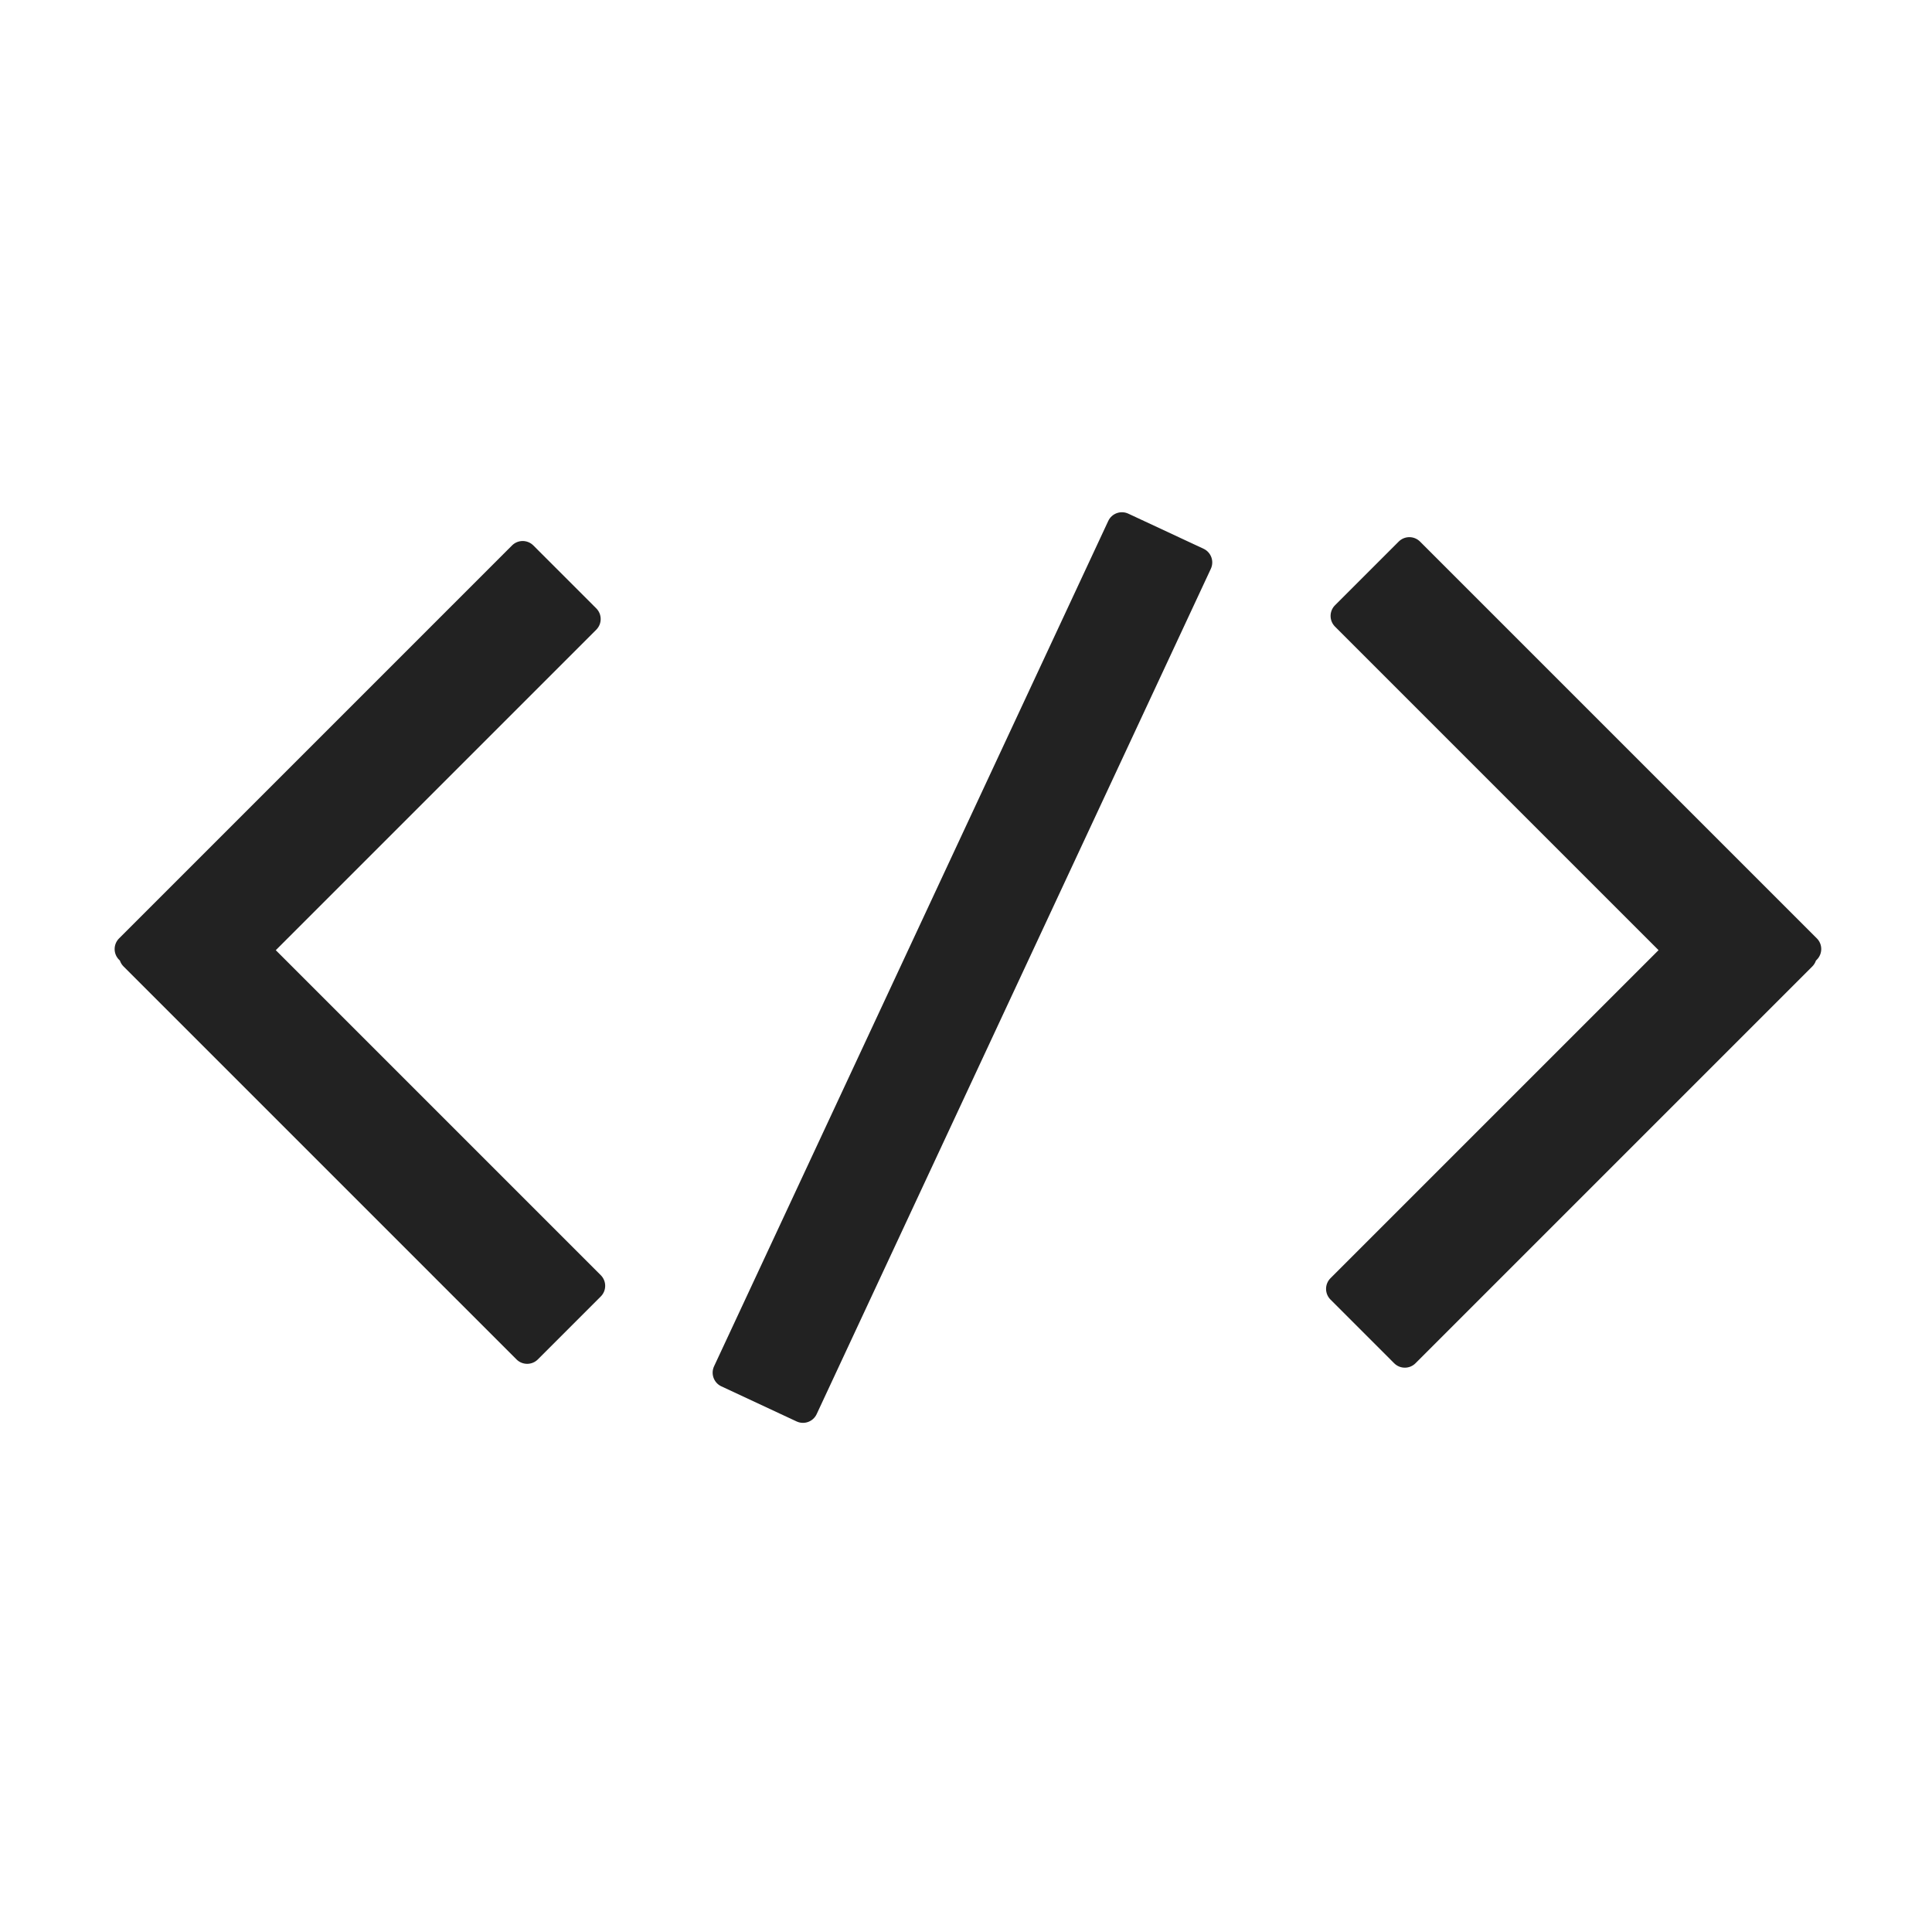
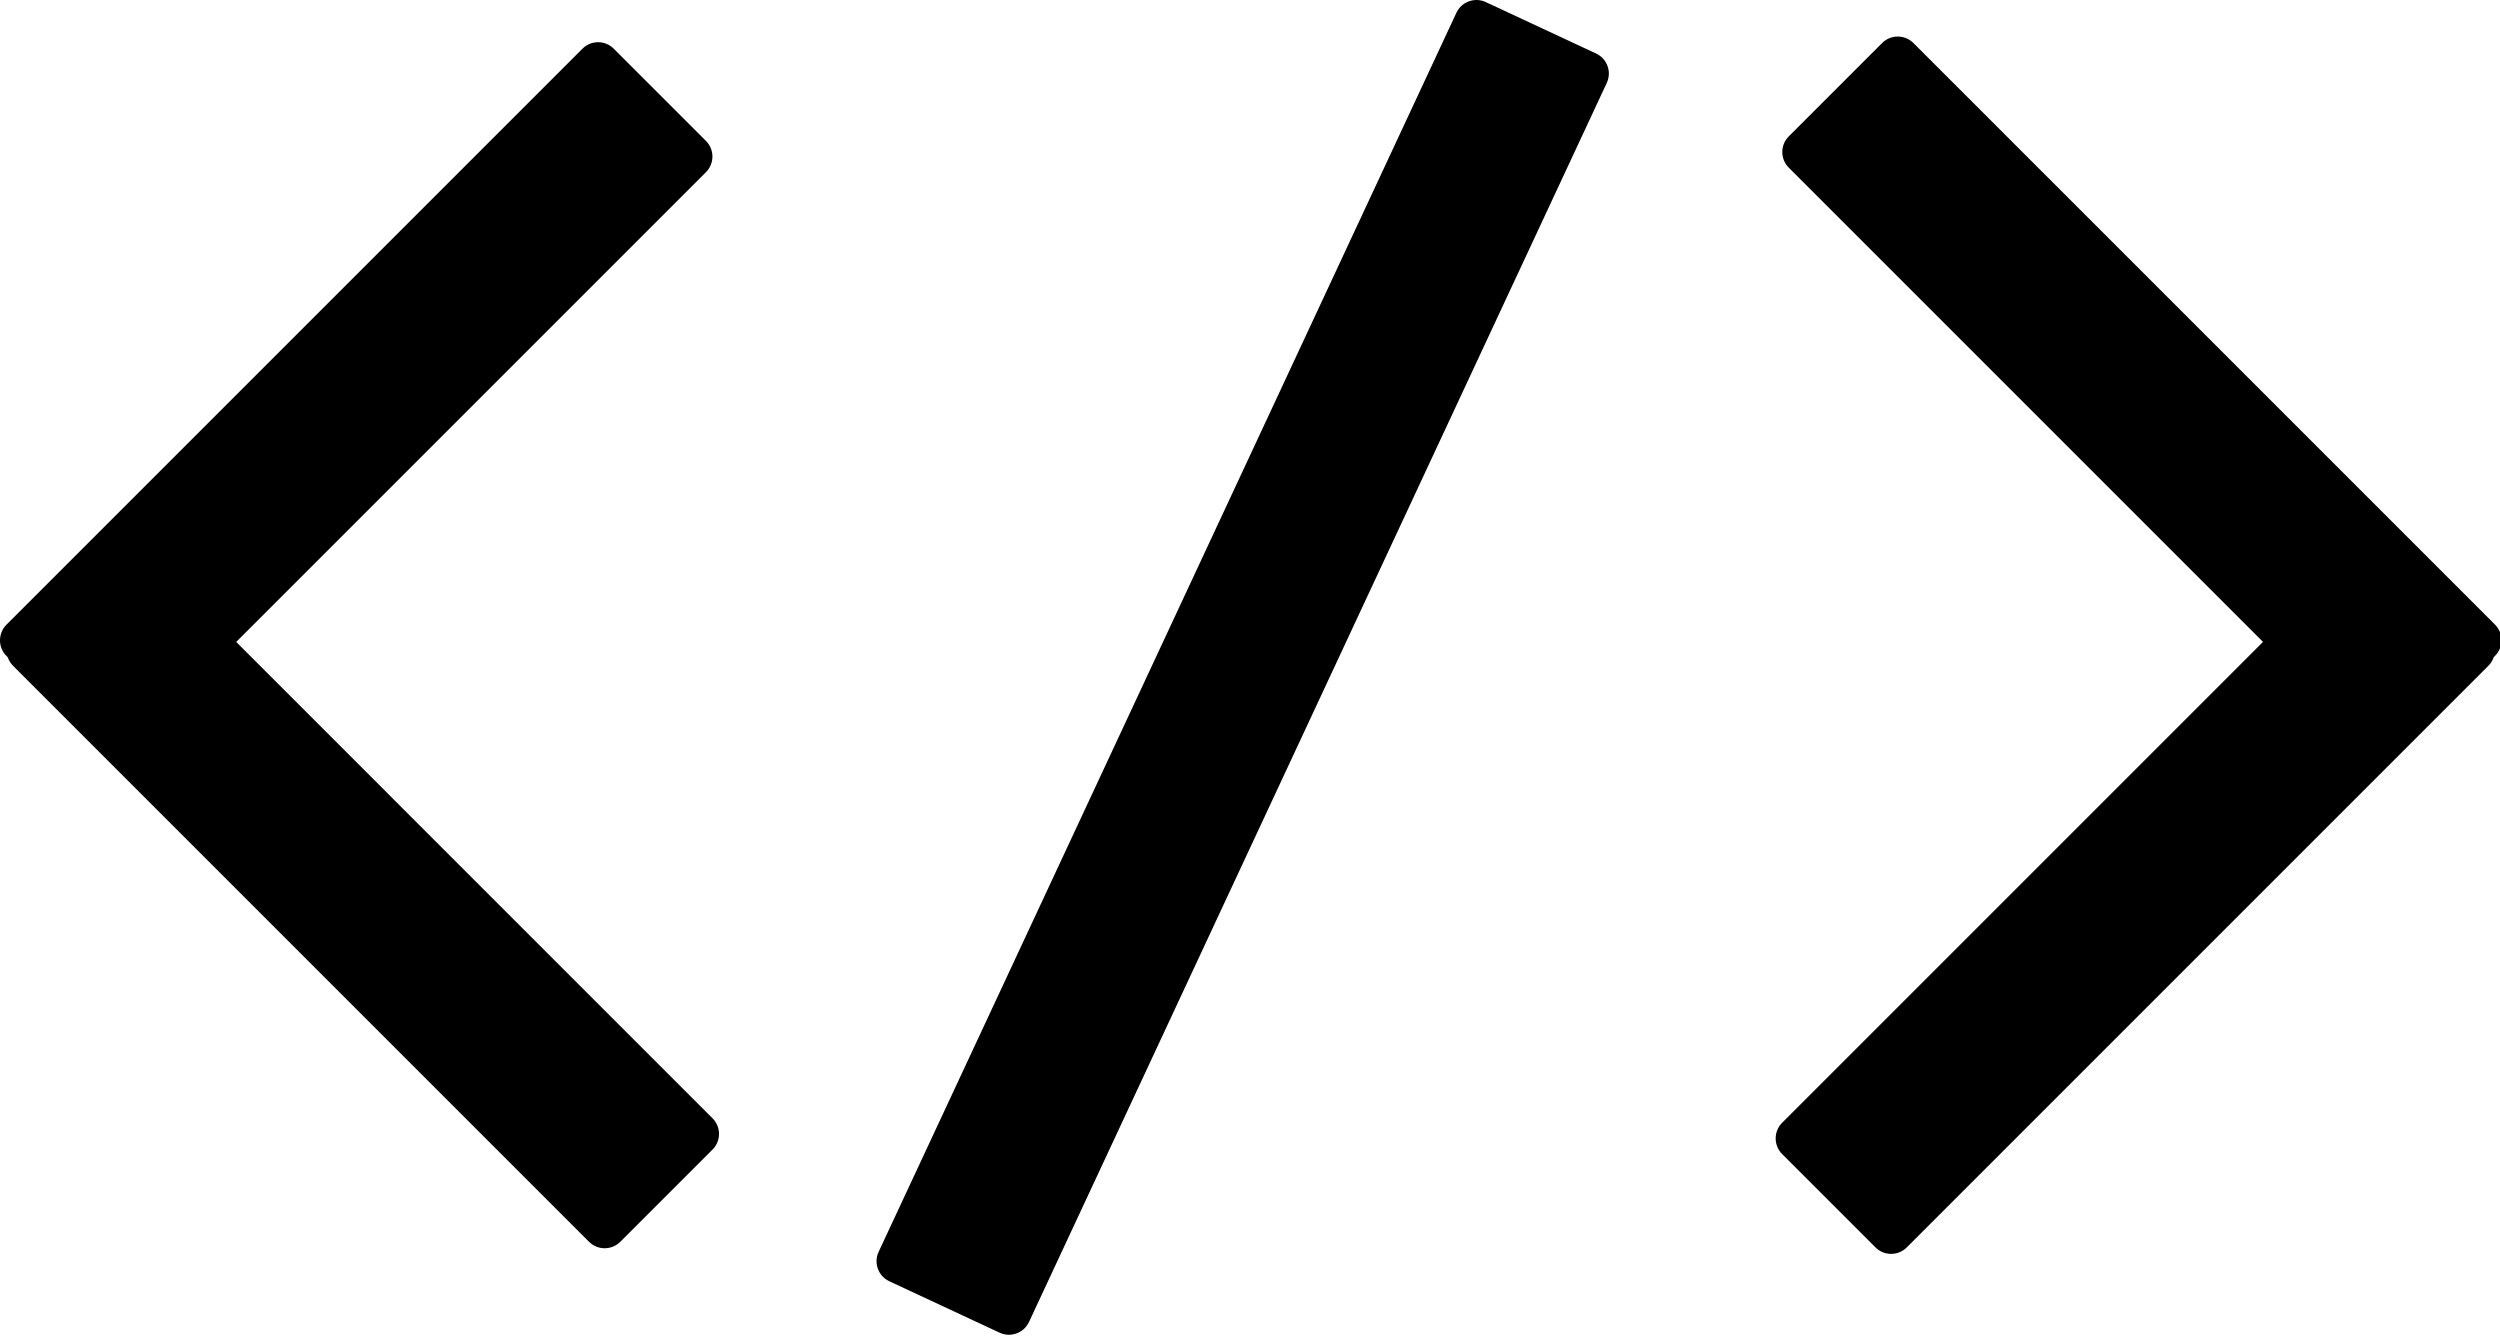
- <svg xmlns="http://www.w3.org/2000/svg" width="256" height="256" viewBox="0 0 256 256">
-   <g fill="#222" fill-rule="evenodd">
-     <path d="M36.543 125.905L79.01 83.438a2.001 2.001 0 0 0-.001-2.826l-8.337-8.337a1.998 1.998 0 0 0-2.826-.002l-52.073 52.073a2.001 2.001 0 0 0 .002 2.826l.113.112c.095.284.255.55.48.775l52.073 52.073c.777.776 2.045.779 2.826-.002l8.337-8.337a1.998 1.998 0 0 0 .001-2.826l-43.062-43.062zM219.766 125.9l-42.874-42.874a1.999 1.999 0 0 1 .005-2.827l8.436-8.436a2.003 2.003 0 0 1 2.827-.004l52.581 52.581c.78.78.778 2.045-.004 2.827l-.116.116c-.095.284-.254.55-.48.776l-52.582 52.582c-.779.78-2.045.777-2.826-.004l-8.437-8.437a2.003 2.003 0 0 1-.004-2.827l43.474-43.473zM146.847 69.034a2 2 0 0 1 2.652-.975l9.984 4.656a2 2 0 0 1 .958 2.658l-52.228 112.003a2 2 0 0 1-2.652.975l-9.984-4.656a2 2 0 0 1-.958-2.658l52.228-112.003z" />
-   </g>
+ <svg xmlns="http://www.w3.org/2000/svg" width="226" height="121" viewBox="0 0 226 121">
+   <path d="M204.576 58.027l-42.874-42.874a2 2 0 0 1 .005-2.827l8.436-8.436a2.002 2.002 0 0 1 2.827-.004l52.58 52.58a2 2 0 0 1-.003 2.828l-.116.116a1.975 1.975 0 0 1-.48.776l-52.582 52.582a1.999 1.999 0 0 1-2.826-.004l-8.437-8.437a2.004 2.004 0 0 1-.004-2.827l43.474-43.473zm-183.223.005L63.82 15.565a2 2 0 0 0-.001-2.826l-8.337-8.337a1.999 1.999 0 0 0-2.826-.002L.584 56.473a2 2 0 0 0 0 2.826l.114.112c.095.284.255.55.48.775l52.073 52.073a2.002 2.002 0 0 0 2.826-.002l8.337-8.337a1.998 1.998 0 0 0 0-2.826l-43.06-43.062zM131.657 1.16a1.999 1.999 0 0 1 2.652-.975l9.984 4.656a2 2 0 0 1 .958 2.658L93.023 119.503a1.999 1.999 0 0 1-2.652.975l-9.984-4.656a2 2 0 0 1-.958-2.658L131.657 1.16z" fill-rule="evenodd" />
</svg>
